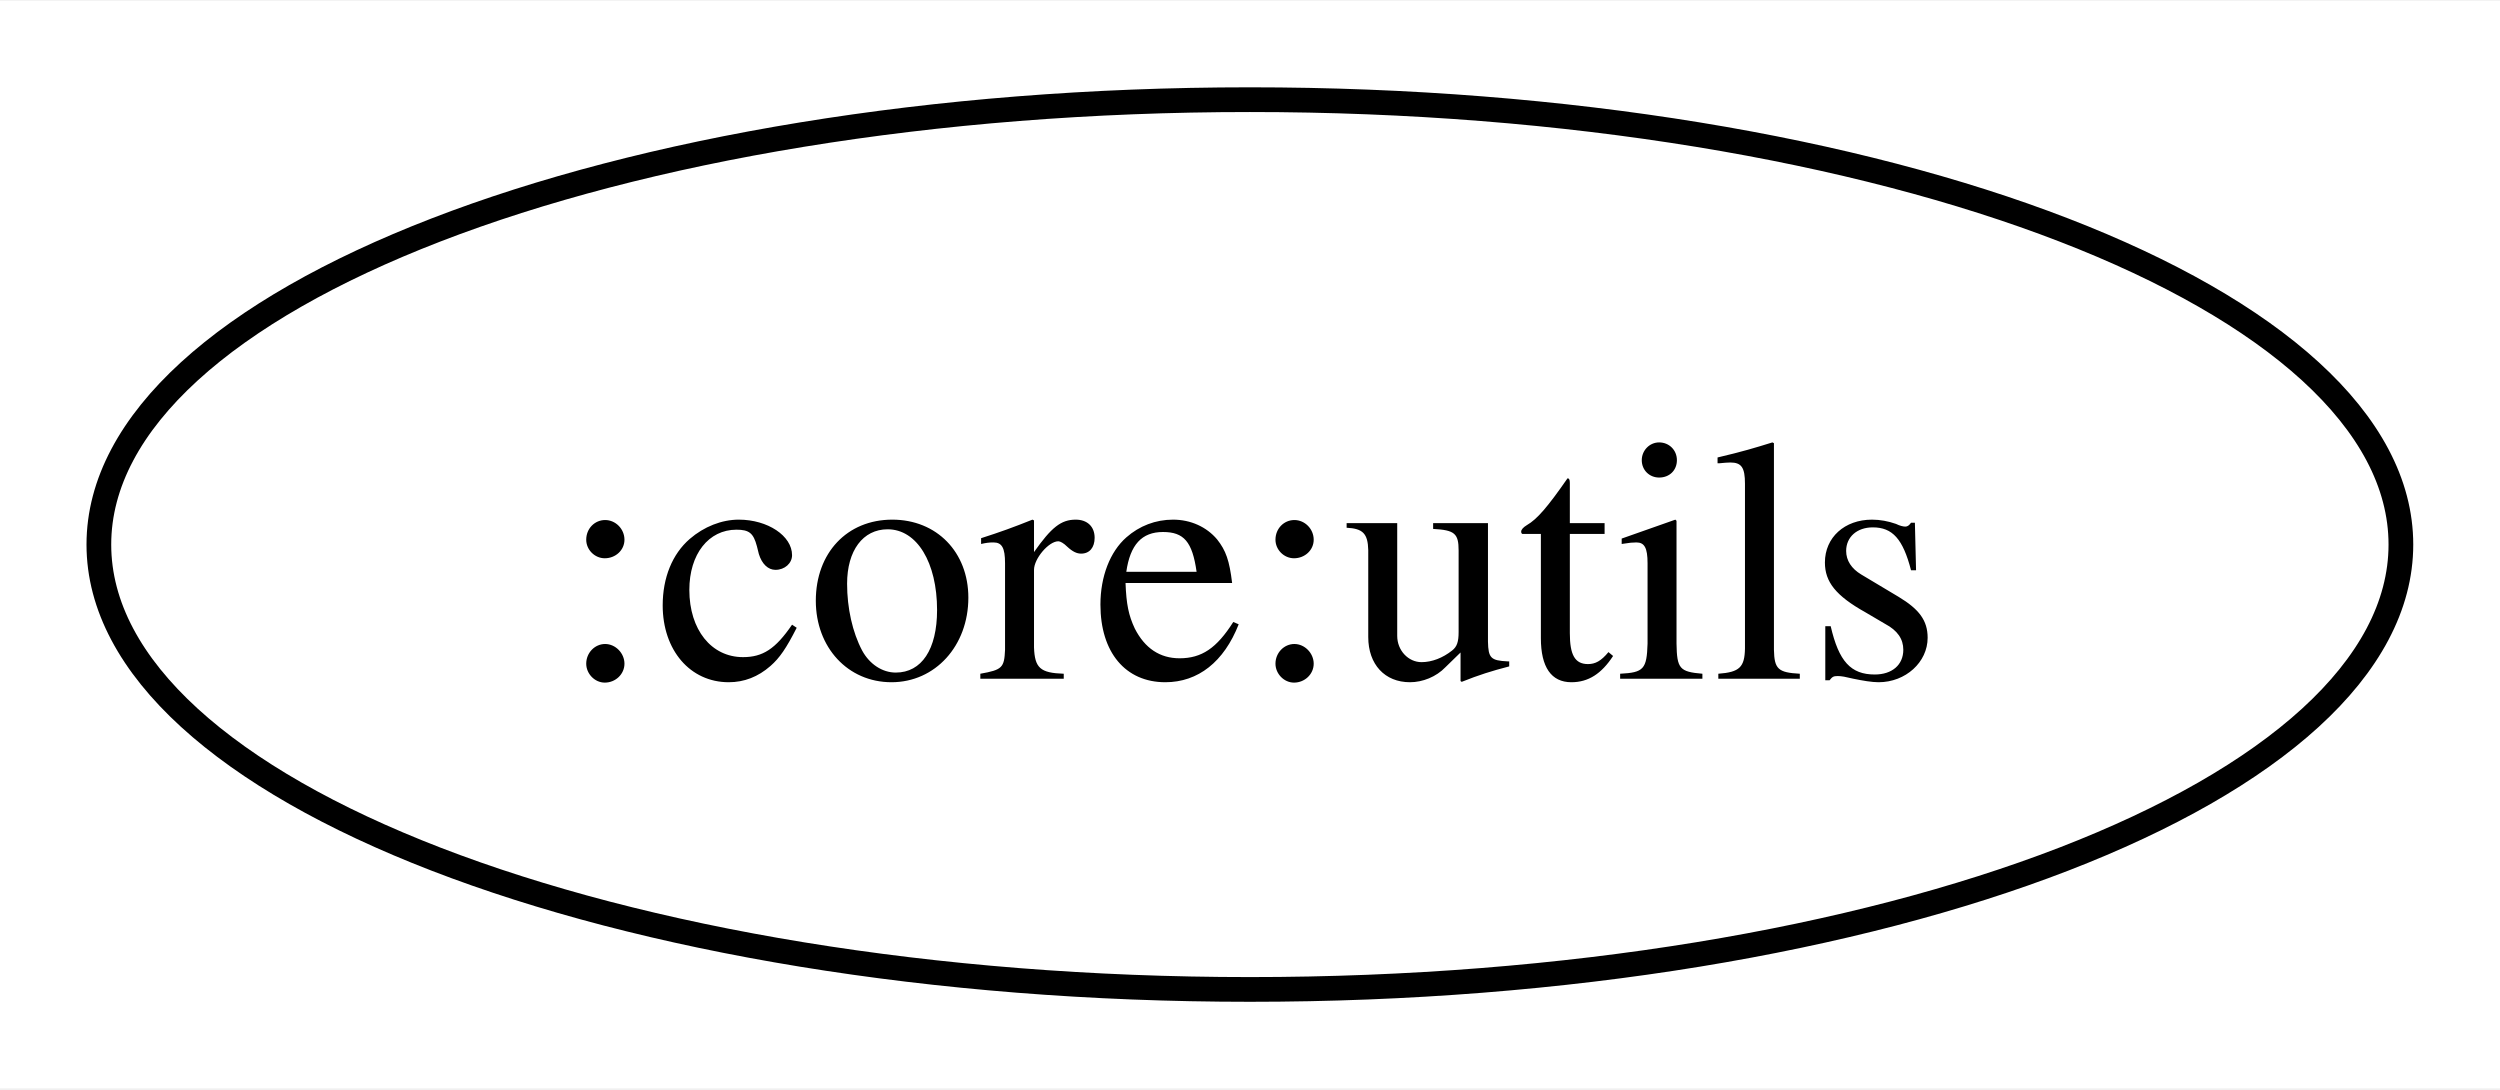
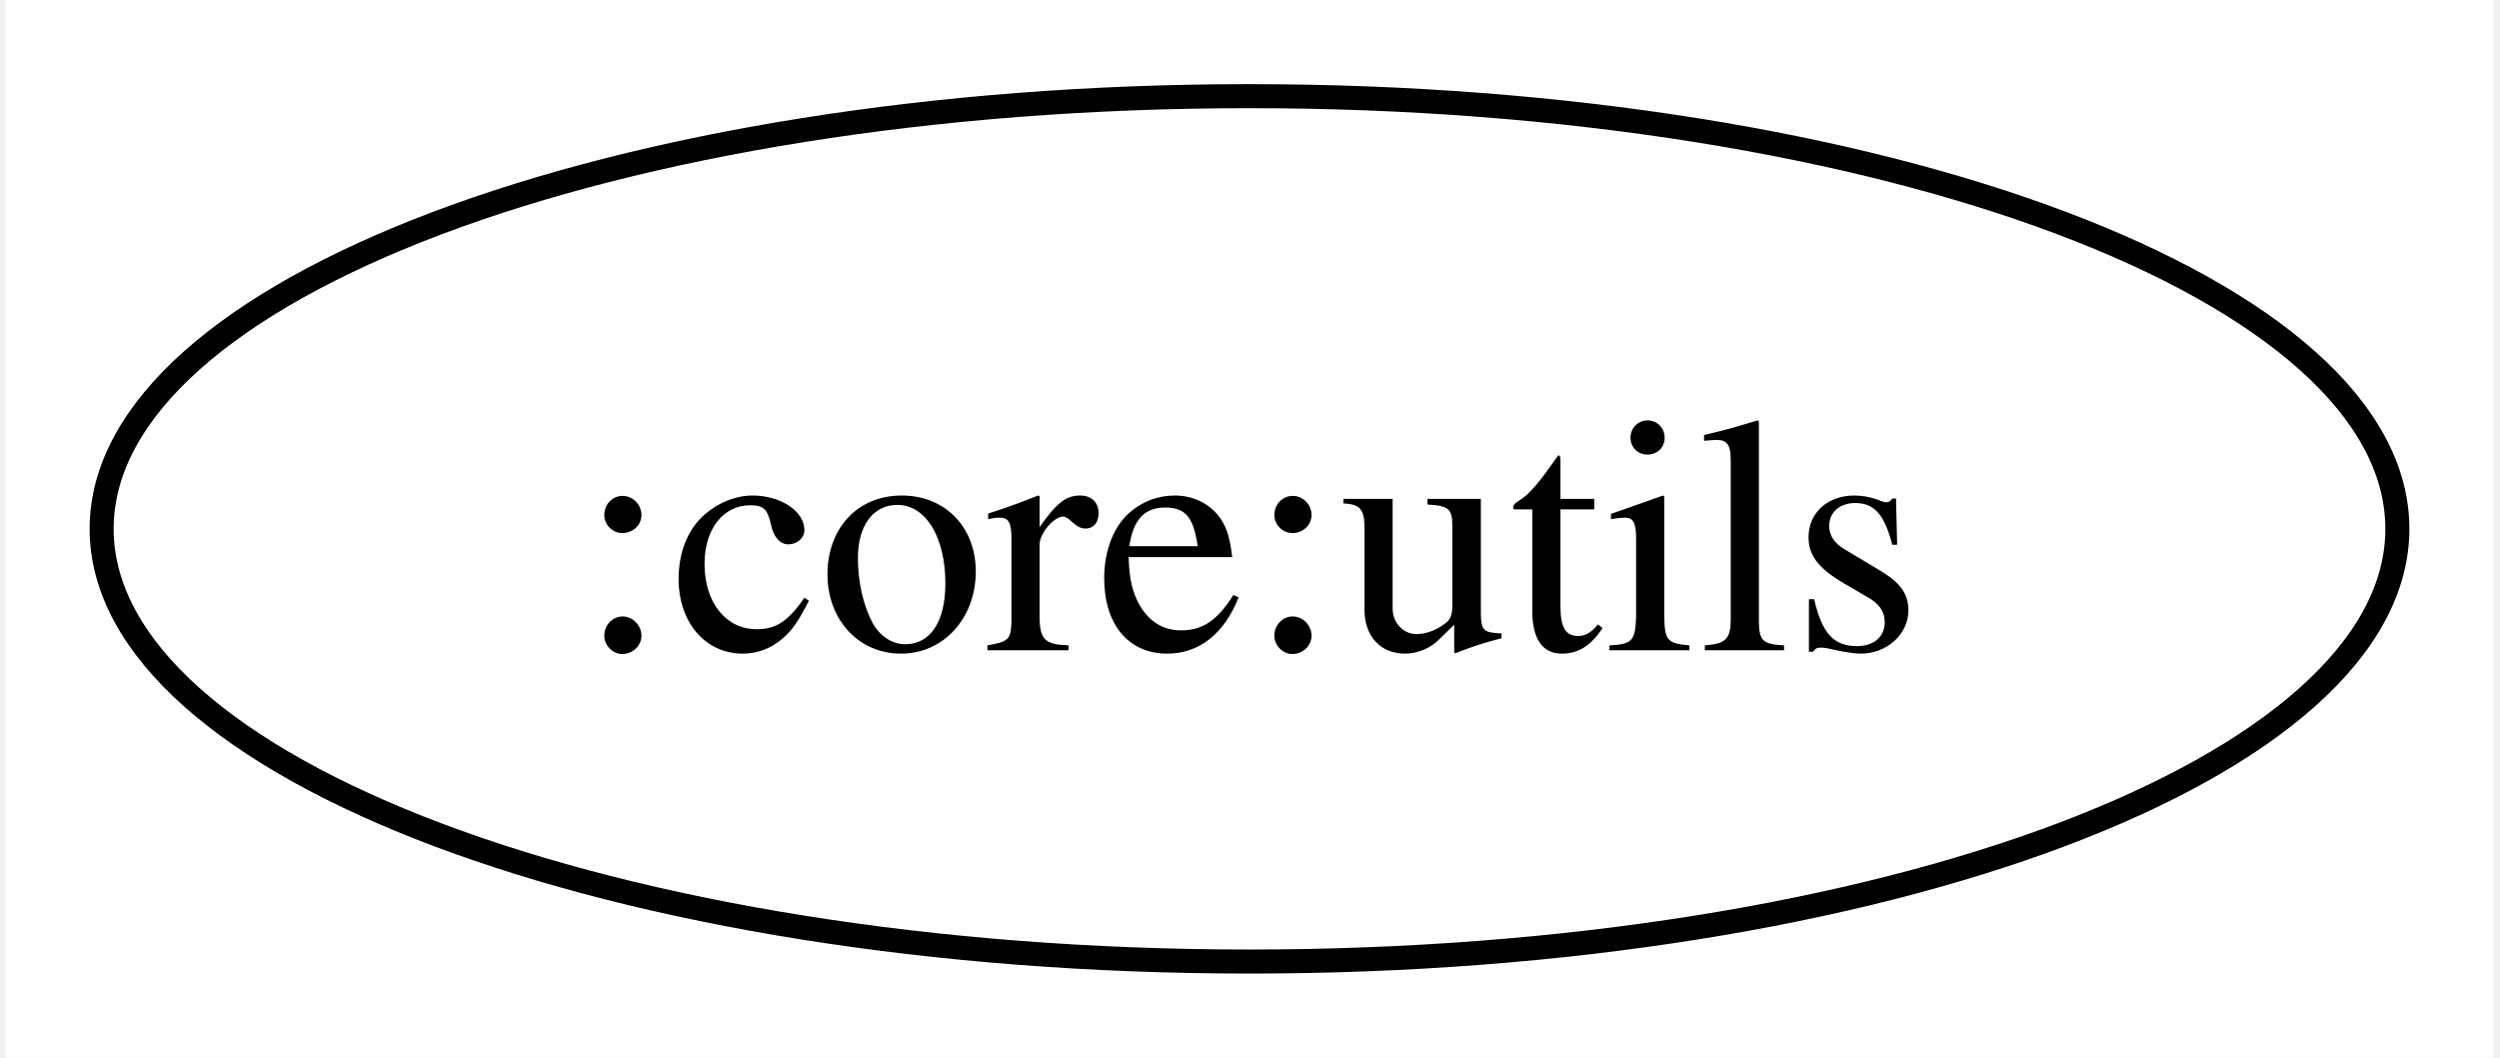
- <svg xmlns="http://www.w3.org/2000/svg" width="101pt" height="44pt" viewBox="0.00 0.00 101.15 44.00">
+ <svg xmlns="http://www.w3.org/2000/svg" width="104pt" height="44pt" viewBox="0.00 0.00 103.54 44.00">
  <g id="graph0" class="graph" transform="scale(1 1) rotate(0) translate(4 40)">
-     <polygon fill="white" stroke="none" points="-4,4 -4,-40 97.15,-40 97.15,4 -4,4" />
+     <polygon fill="white" stroke="none" points="-4,4 -4,-40 99.54,-40 99.54,4 -4,4" />
    <g id="node1" class="node">
-       <ellipse fill="none" stroke="black" cx="46.57" cy="-18" rx="46.57" ry="18" />
-       <text text-anchor="middle" x="46.57" y="-12.57" font-family="Times,serif" font-size="14.00">:core:utils</text>
+       <ellipse fill="none" stroke="black" cx="47.77" cy="-18" rx="47.77" ry="18" />
+       <text text-anchor="middle" x="47.77" y="-12.95" font-family="Times,serif" font-size="14.00">:core:utils</text>
    </g>
  </g>
</svg>
